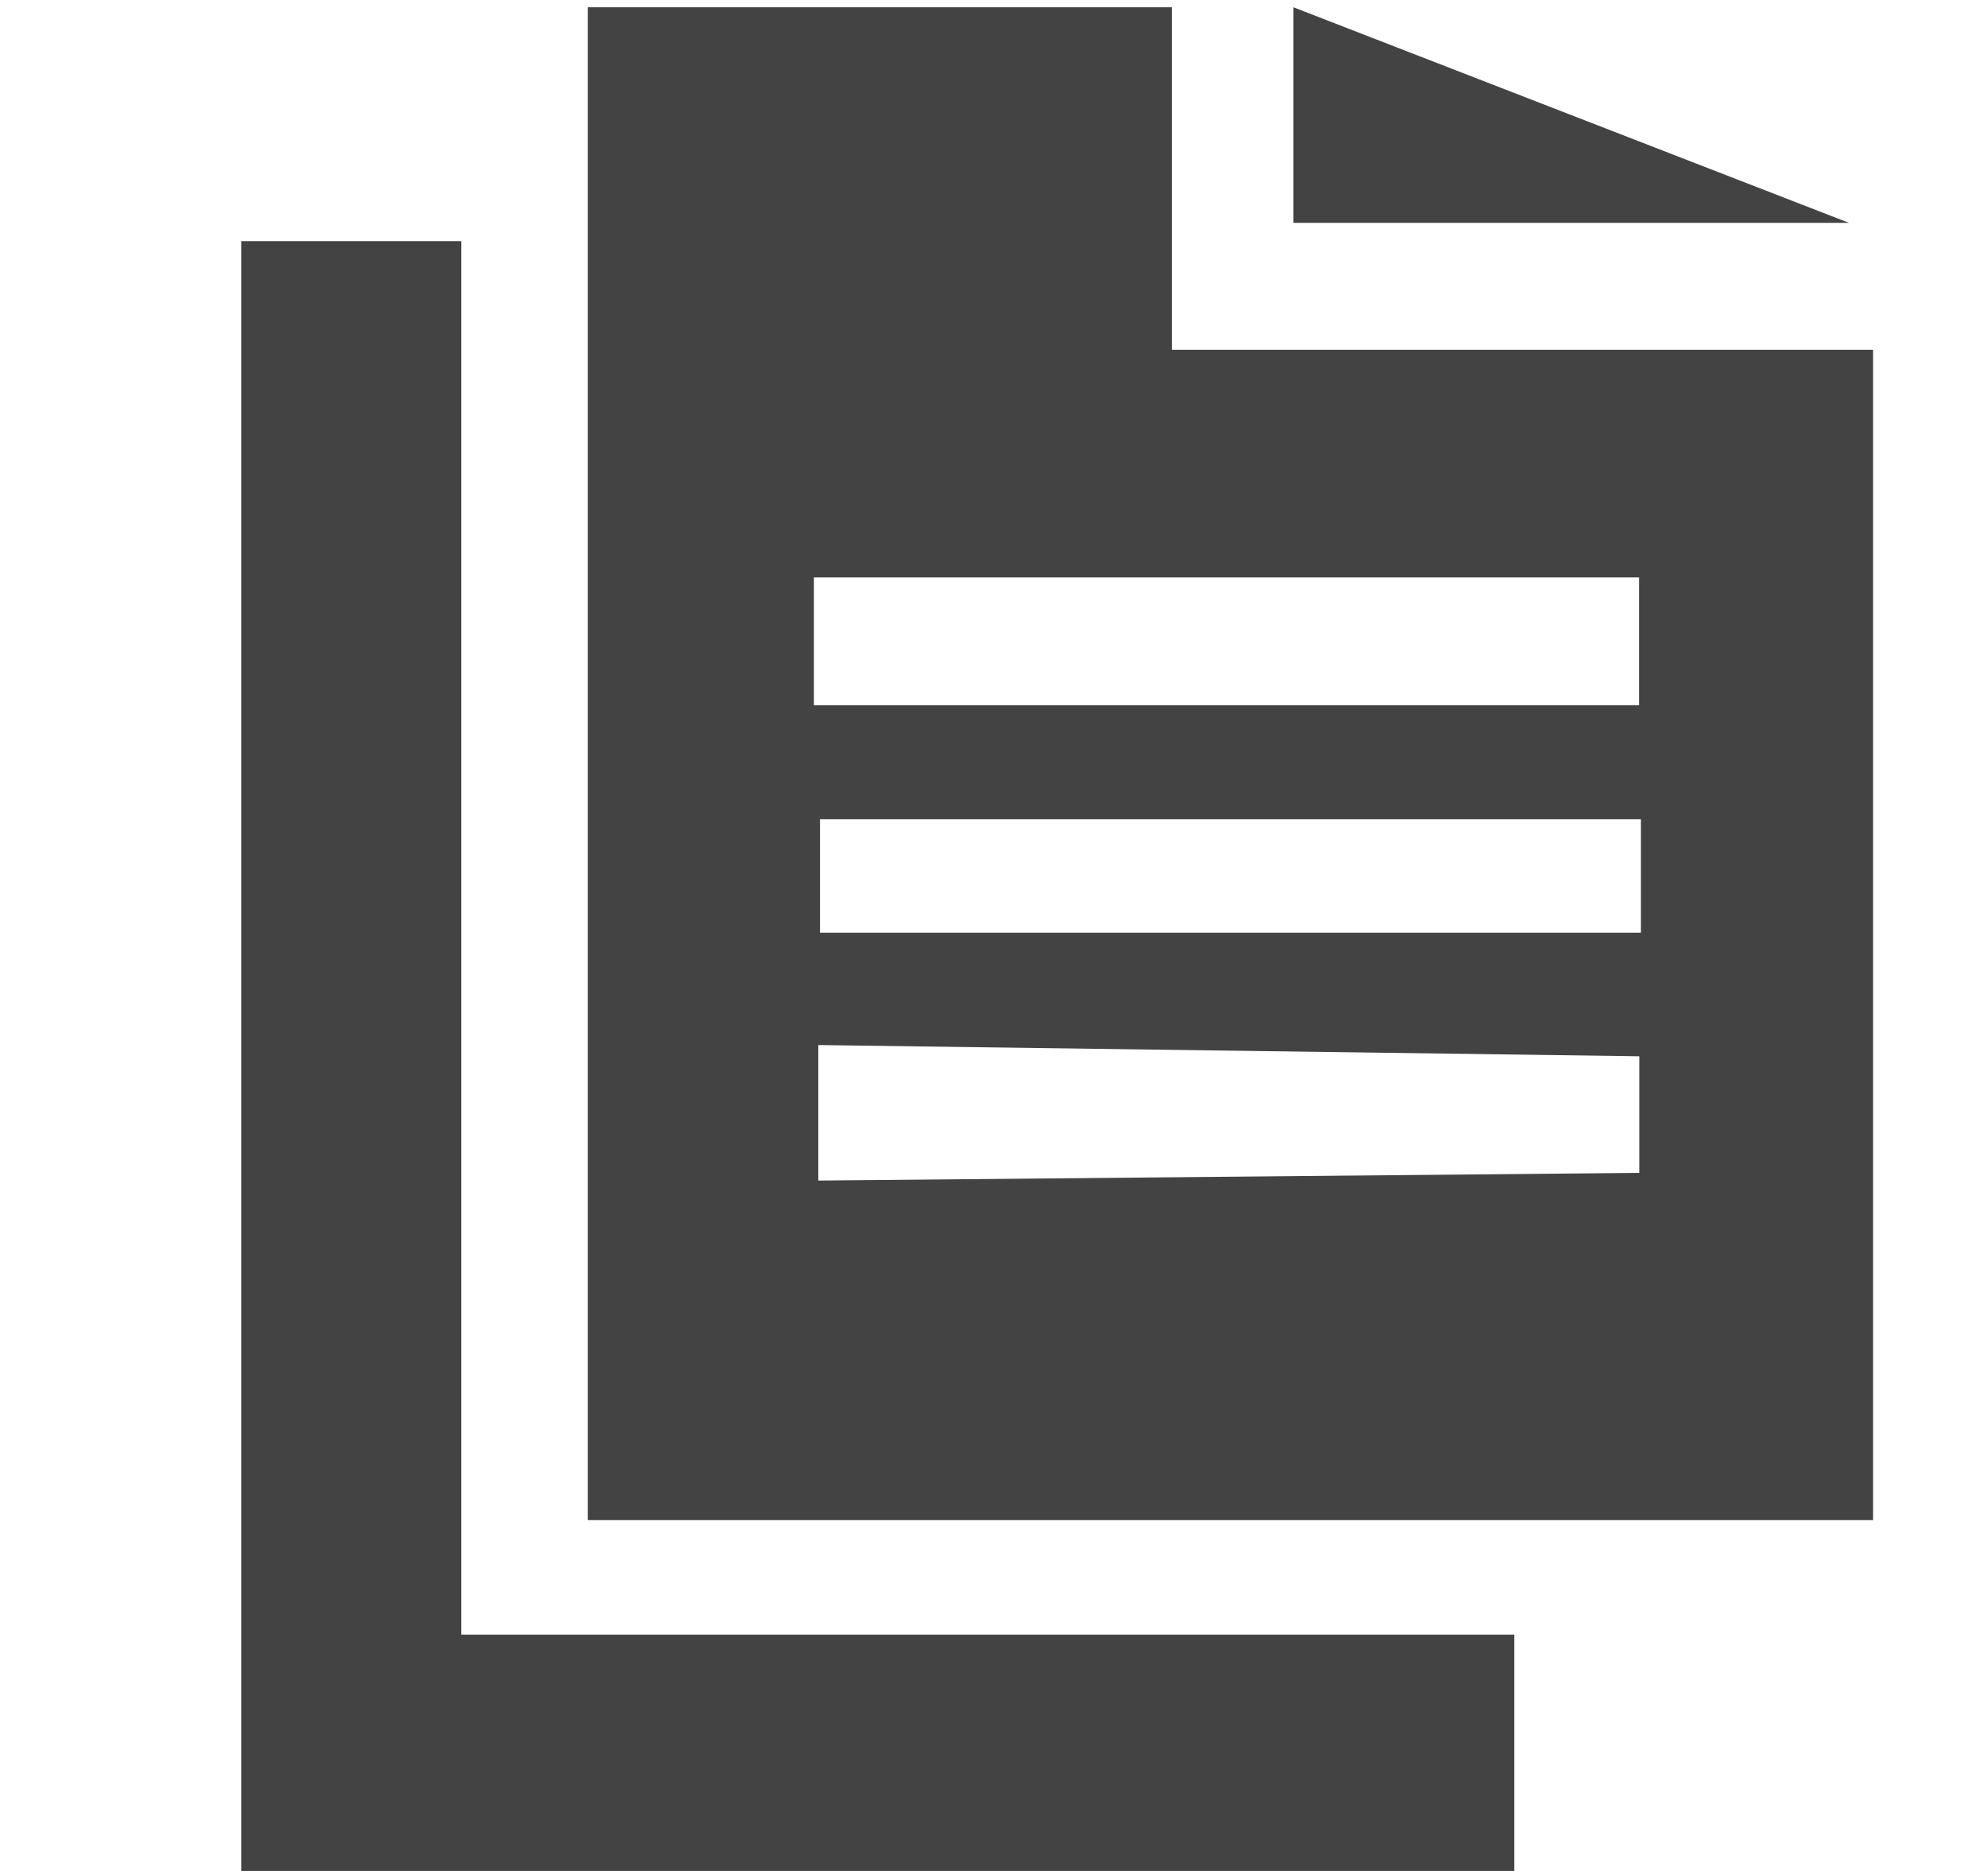
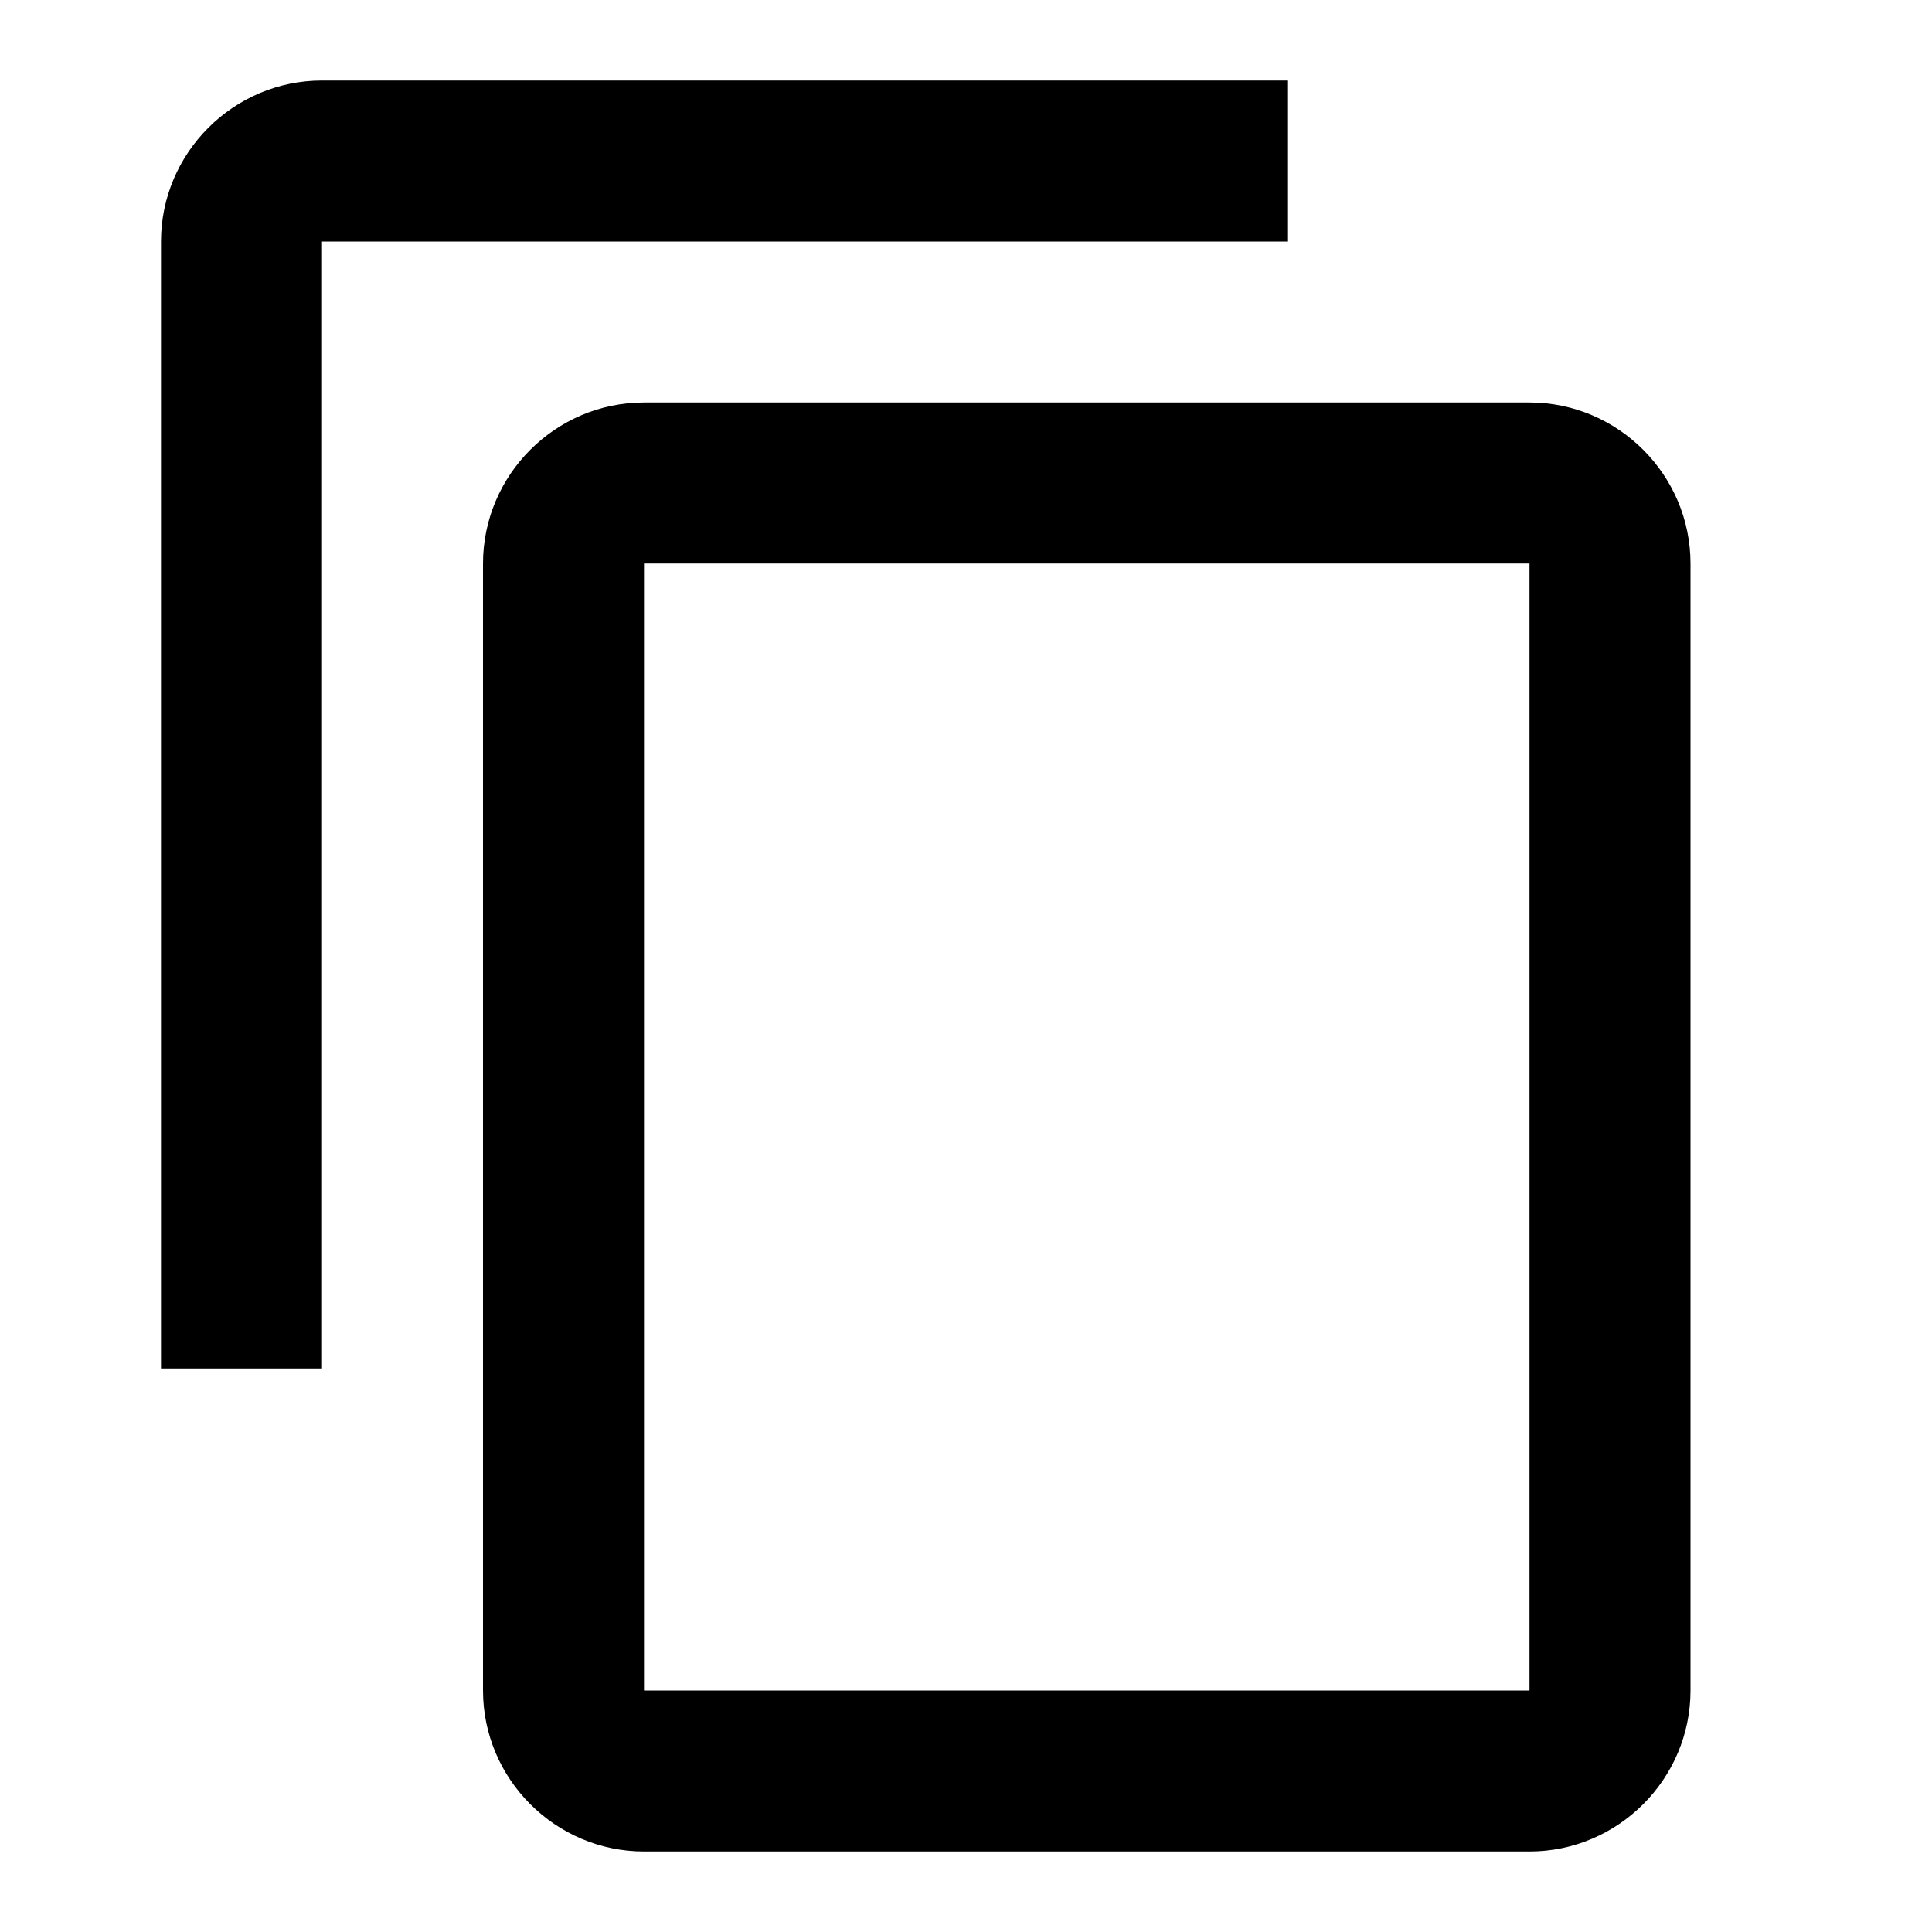
- <svg xmlns="http://www.w3.org/2000/svg" viewBox="0 0 17 16" class="si-glyph si-glyph-document-copy">
-   <g fill="#434343" fill-rule="evenodd">
-     <path d="M10.02.062H5.026V13h10.991V2.991h-5.995V.062zM6.998 10.096V8.937l7.02.096v.997l-7.02.066zm.014-2.12v-.97h7.02v.97h-7.02zm7.005-1.945H6.96V4.938h7.056v1.093z" class="si-glyph-fill" />
-     <path d="M11.06.062v1.844h4.752L11.06.062zM2.063 2.062V16h10.886v-2.021H3.945V2.062H2.063z" class="si-glyph-fill" />
-   </g>
+ <svg xmlns="http://www.w3.org/2000/svg" fill="#000000" height="24" viewBox="0 0 24 24" width="24">
+   <path d="M0 0h24v24H0z" fill="none" />
+   <path d="M16 1H4c-1.1 0-2 .9-2 2v14h2V3h12V1zm3 4H8c-1.1 0-2 .9-2 2v14c0 1.1.9 2 2 2h11c1.1 0 2-.9 2-2V7c0-1.1-.9-2-2-2zm0 16H8V7h11v14z" />
</svg>
